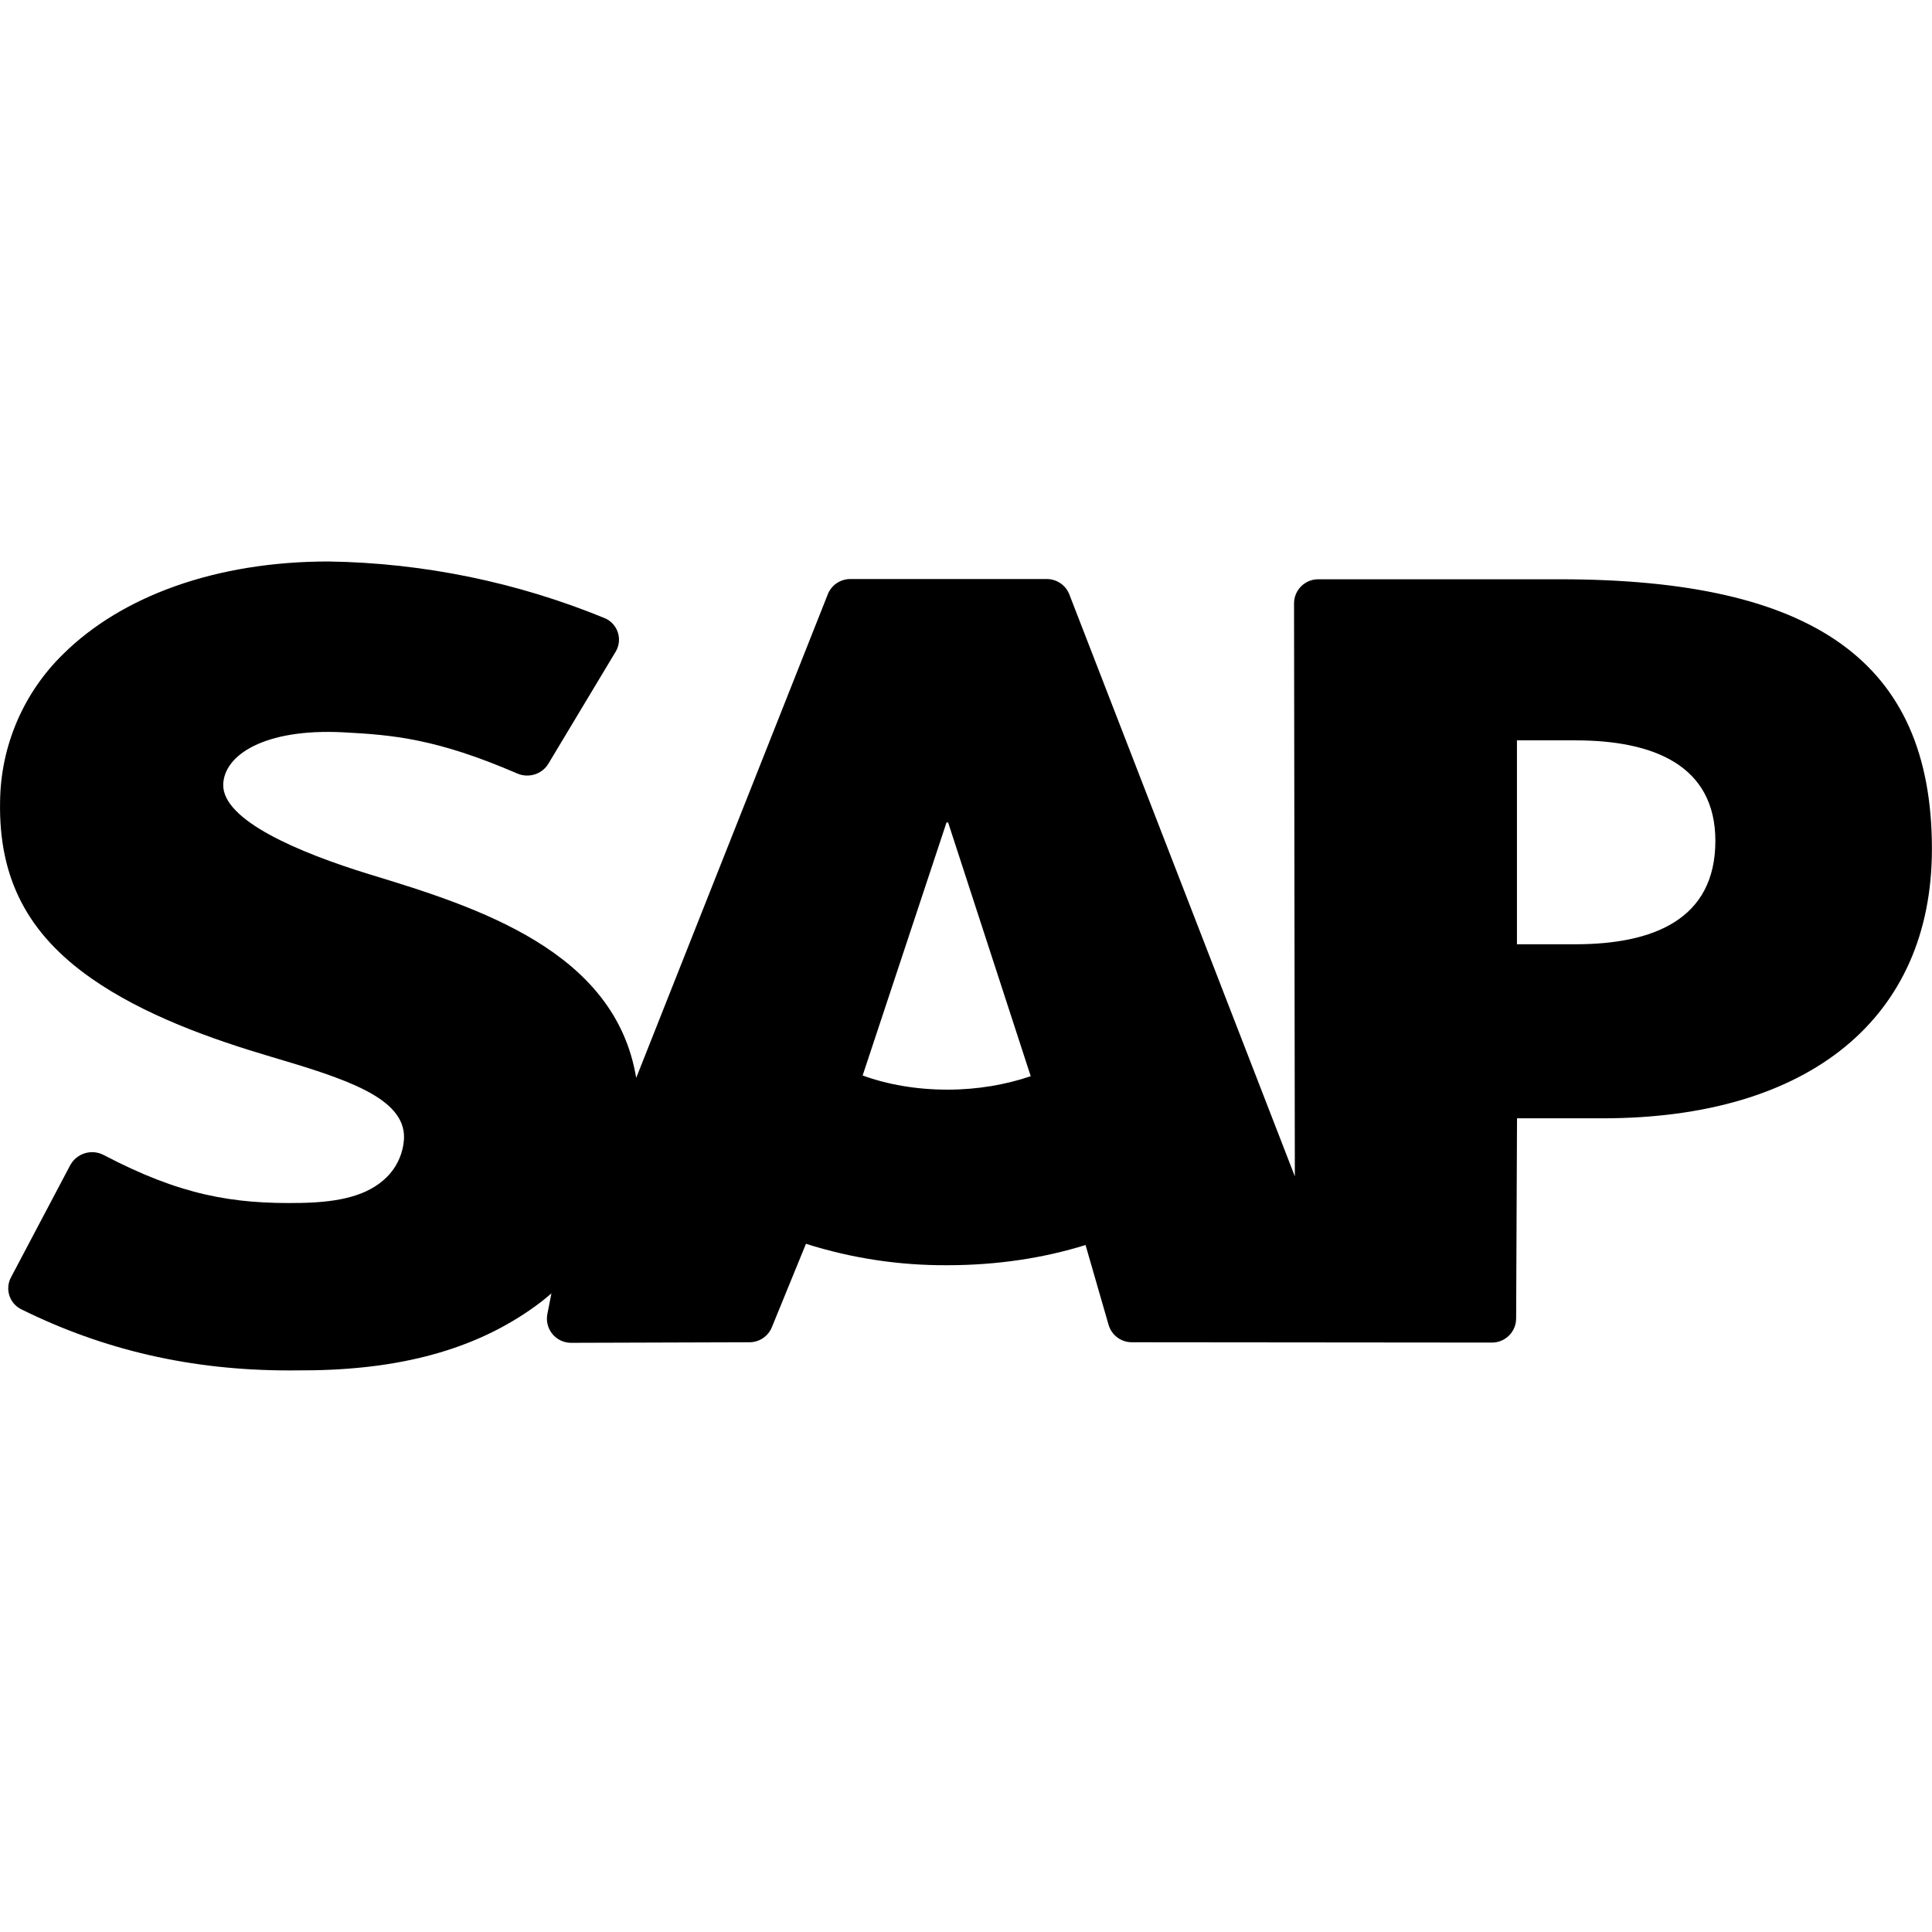
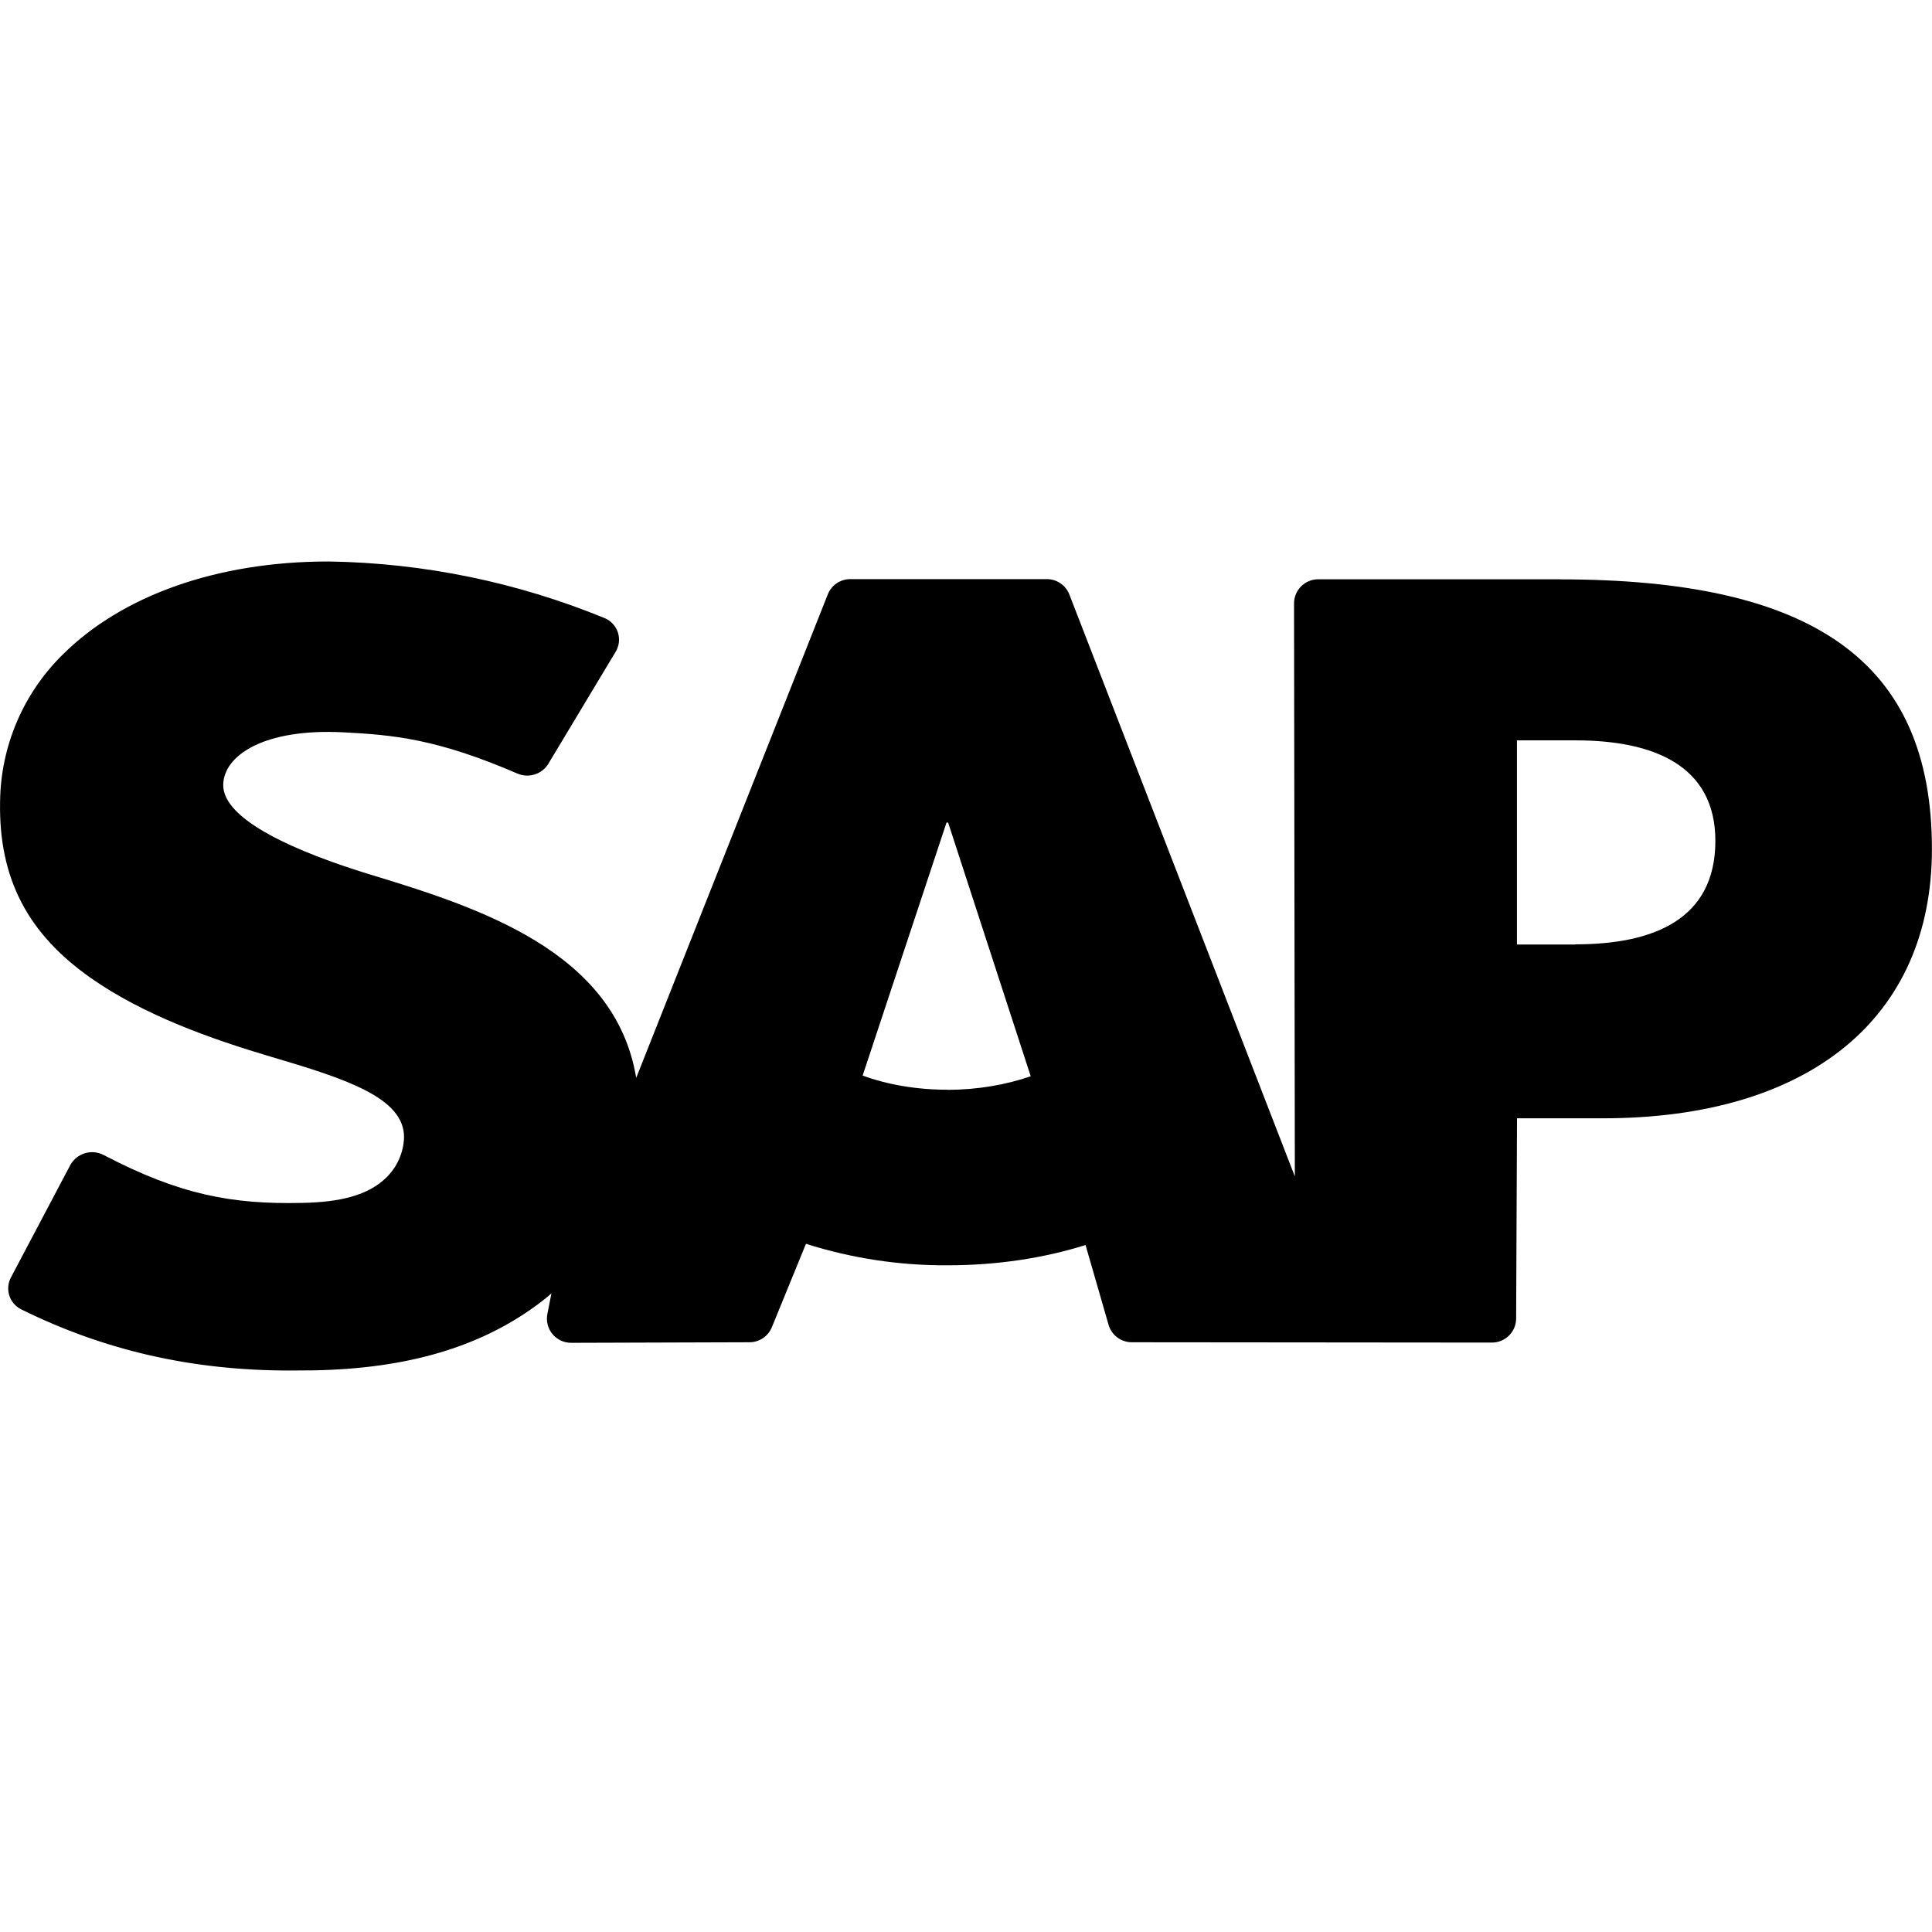
<svg width="24" height="24" viewBox="0 0 24 24">
-   <path d="M19.377 7.196h-3.002a.3.3 0 0 0-.3.3l.01 7.117-2.801-7.228a.3.3 0 0 0-.28-.192h-2.442a.3.3 0 0 0-.279.19l-2.38 6.007c-.26-1.577-1.967-2.12-3.31-2.528-.888-.273-1.829-.673-1.82-1.115.008-.363.504-.7 1.49-.65.614.032 1.16.078 2.163.512.14.06.306.01.385-.12l.836-1.392a.29.29 0 0 0-.13-.416 9.4 9.4 0 0 0-3.43-.706H4.08c-1.402 0-2.569.433-3.292 1.147a2.6 2.6 0 0 0-.787 1.834c-.019.965.351 1.648 1.13 2.195.656.46 1.497.758 2.238.977.913.27 1.66.506 1.65 1.006a.73.73 0 0 1-.217.491c-.228.225-.577.309-1.06.318-.854.017-1.505-.098-2.454-.595a.31.31 0 0 0-.415.125l-.735 1.392a.29.29 0 0 0 .125.399c1.023.506 2.11.76 3.332.76l.298-.002c1.155-.02 2.093-.284 2.837-.856q.063-.05.12-.099l-.05.254a.3.3 0 0 0 .294.36l2.217-.007a.3.3 0 0 0 .277-.186l.424-1.037a5.7 5.7 0 0 0 1.758.266c.618 0 1.2-.09 1.715-.251l.286.991a.3.3 0 0 0 .288.217l4.475.004a.3.3 0 0 0 .3-.299l.011-2.487h1.064c2.571 0 4.09-1.25 4.09-3.346 0-2.334-1.477-3.35-4.622-3.35m-7.607 6.34c-.384 0-.745-.063-1.054-.176l1.042-3.143h.02l1.026 3.152c-.309.105-.66.167-1.034.167m7.8-1.806h-.726V9.197h.726c.967 0 1.739.307 1.739 1.25-.001.976-.772 1.283-1.74 1.283" />
+   <path d="M19.377 7.196h-3.002a.3.3 0 0 0-.3.3l.01 7.118-2.801-7.229a.3.3 0 0 0-.28-.191h-2.442a.3.3 0 0 0-.279.19l-2.38 6.006c-.26-1.577-1.967-2.12-3.31-2.528-.888-.272-1.829-.672-1.82-1.115.008-.363.504-.7 1.49-.65.614.032 1.16.078 2.163.512.14.061.306.01.385-.12l.836-1.391a.29.29 0 0 0-.13-.417 9.4 9.4 0 0 0-3.43-.706H4.08c-1.402 0-2.569.433-3.292 1.148a2.6 2.6 0 0 0-.787 1.833c-.019.965.351 1.649 1.13 2.195.656.46 1.497.758 2.238.977.913.27 1.66.506 1.65 1.006a.73.73 0 0 1-.217.491c-.228.225-.577.31-1.06.318-.854.018-1.505-.098-2.454-.595a.31.31 0 0 0-.415.125l-.735 1.392a.29.29 0 0 0 .125.4c1.023.506 2.11.76 3.332.76l.298-.002c1.155-.02 2.093-.285 2.837-.857q.063-.048.12-.099l-.05.254a.3.3 0 0 0 .294.36l2.217-.007a.3.3 0 0 0 .277-.186l.424-1.037a5.7 5.7 0 0 0 1.758.267c.618 0 1.2-.09 1.715-.252l.286.991a.3.3 0 0 0 .288.217l4.475.004a.3.3 0 0 0 .3-.299l.011-2.487h1.064c2.571 0 4.09-1.25 4.09-3.345 0-2.334-1.477-3.35-4.622-3.35m-7.607 6.34c-.384 0-.745-.063-1.054-.176l1.042-3.143h.02l1.026 3.152c-.309.106-.66.168-1.034.168m7.8-1.805h-.726V9.197h.726c.967 0 1.739.308 1.739 1.25-.001.977-.772 1.284-1.74 1.284" />
</svg>
